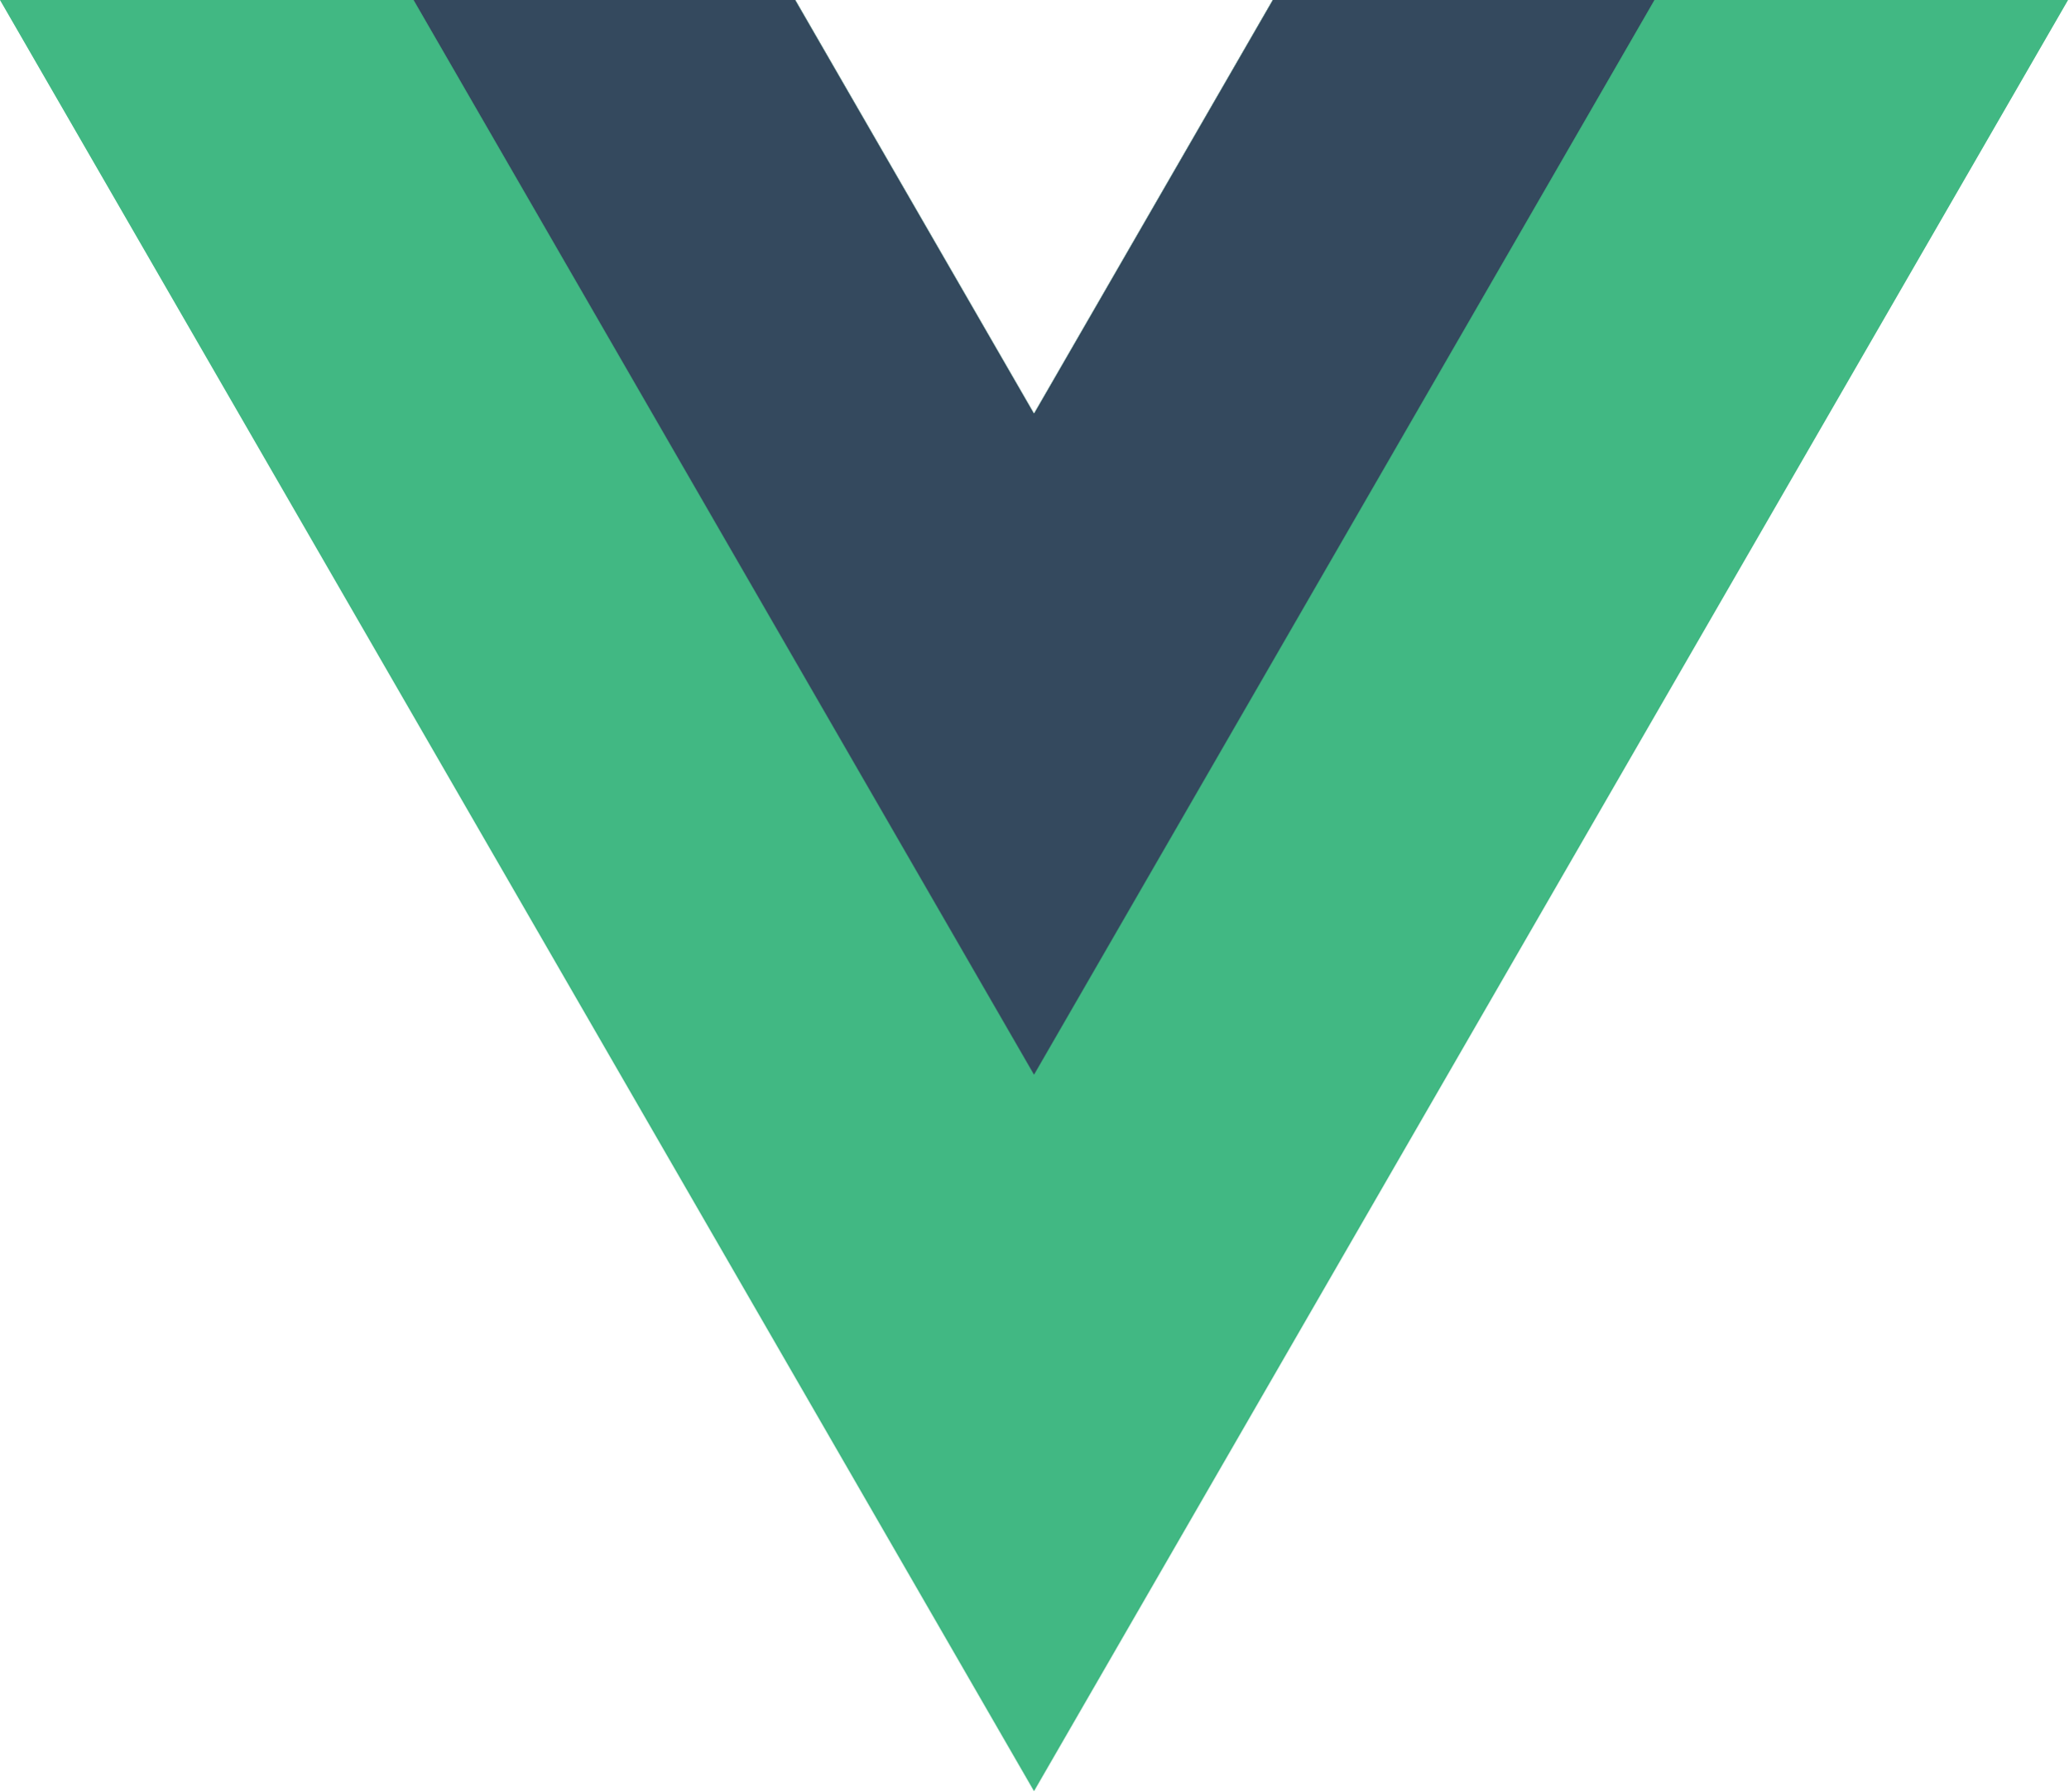
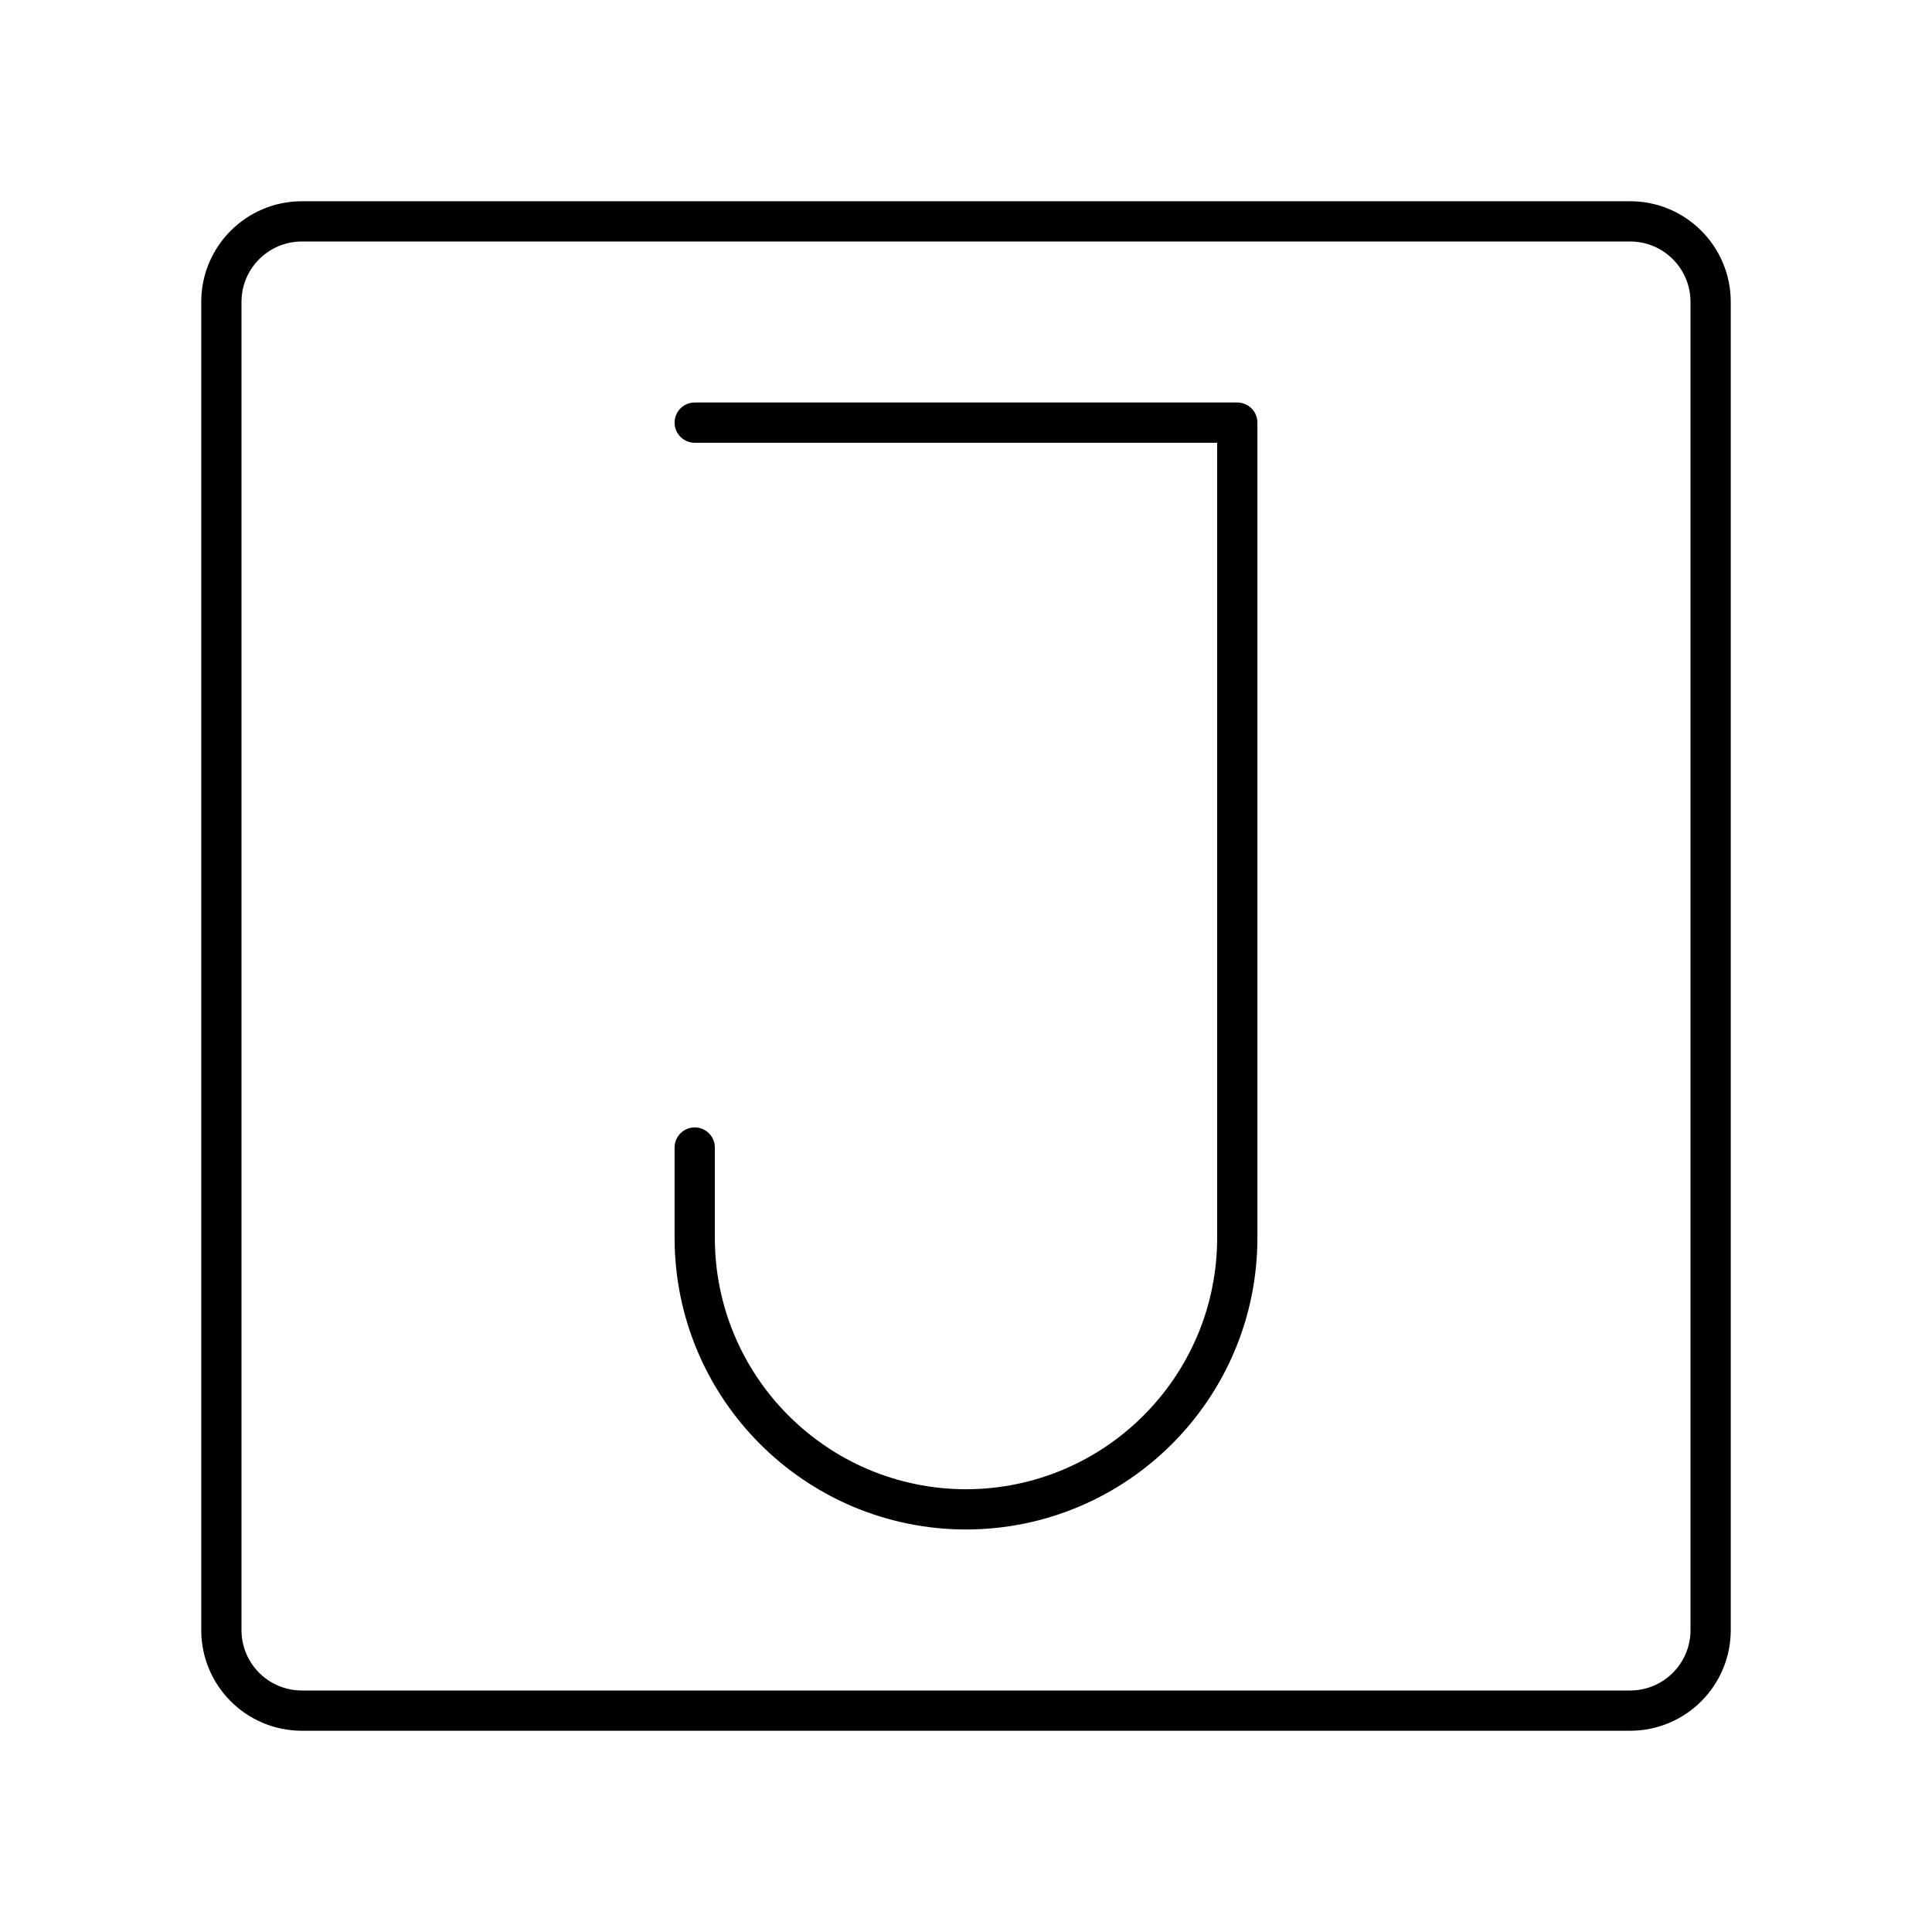
- <svg xmlns="http://www.w3.org/2000/svg" viewBox="0 0 261.76 226.69">
-   <path d="M161.096.001l-30.225 52.351L100.647.001H-.005l130.877 226.688L261.749.001z" fill="#41b883" />
-   <path d="M161.096.001l-30.225 52.351L100.647.001H52.346l78.526 136.01L209.398.001z" fill="#34495e" />
+ <svg xmlns="http://www.w3.org/2000/svg" width="800px" height="800px" viewBox="0 0 48 48" id="Layer_2" data-name="Layer 2">
+   <defs>
+     <style>.cls-1{fill:none;stroke:#000000;stroke-linecap:round;stroke-linejoin:round;}</style>
+   </defs>
+   <path class="cls-1" d="M40.5,5.5H7.5a2,2,0,0,0-2,2v33a2,2,0,0,0,2,2h33a2,2,0,0,0,2-2V7.5A2,2,0,0,0,40.5,5.5Z" />
+   <path class="cls-1" d="M17.26,10.5H30.74V30.75A6.75,6.75,0,0,1,24,37.5h0a6.75,6.75,0,0,1-6.74-6.75V28.51" />
</svg>
